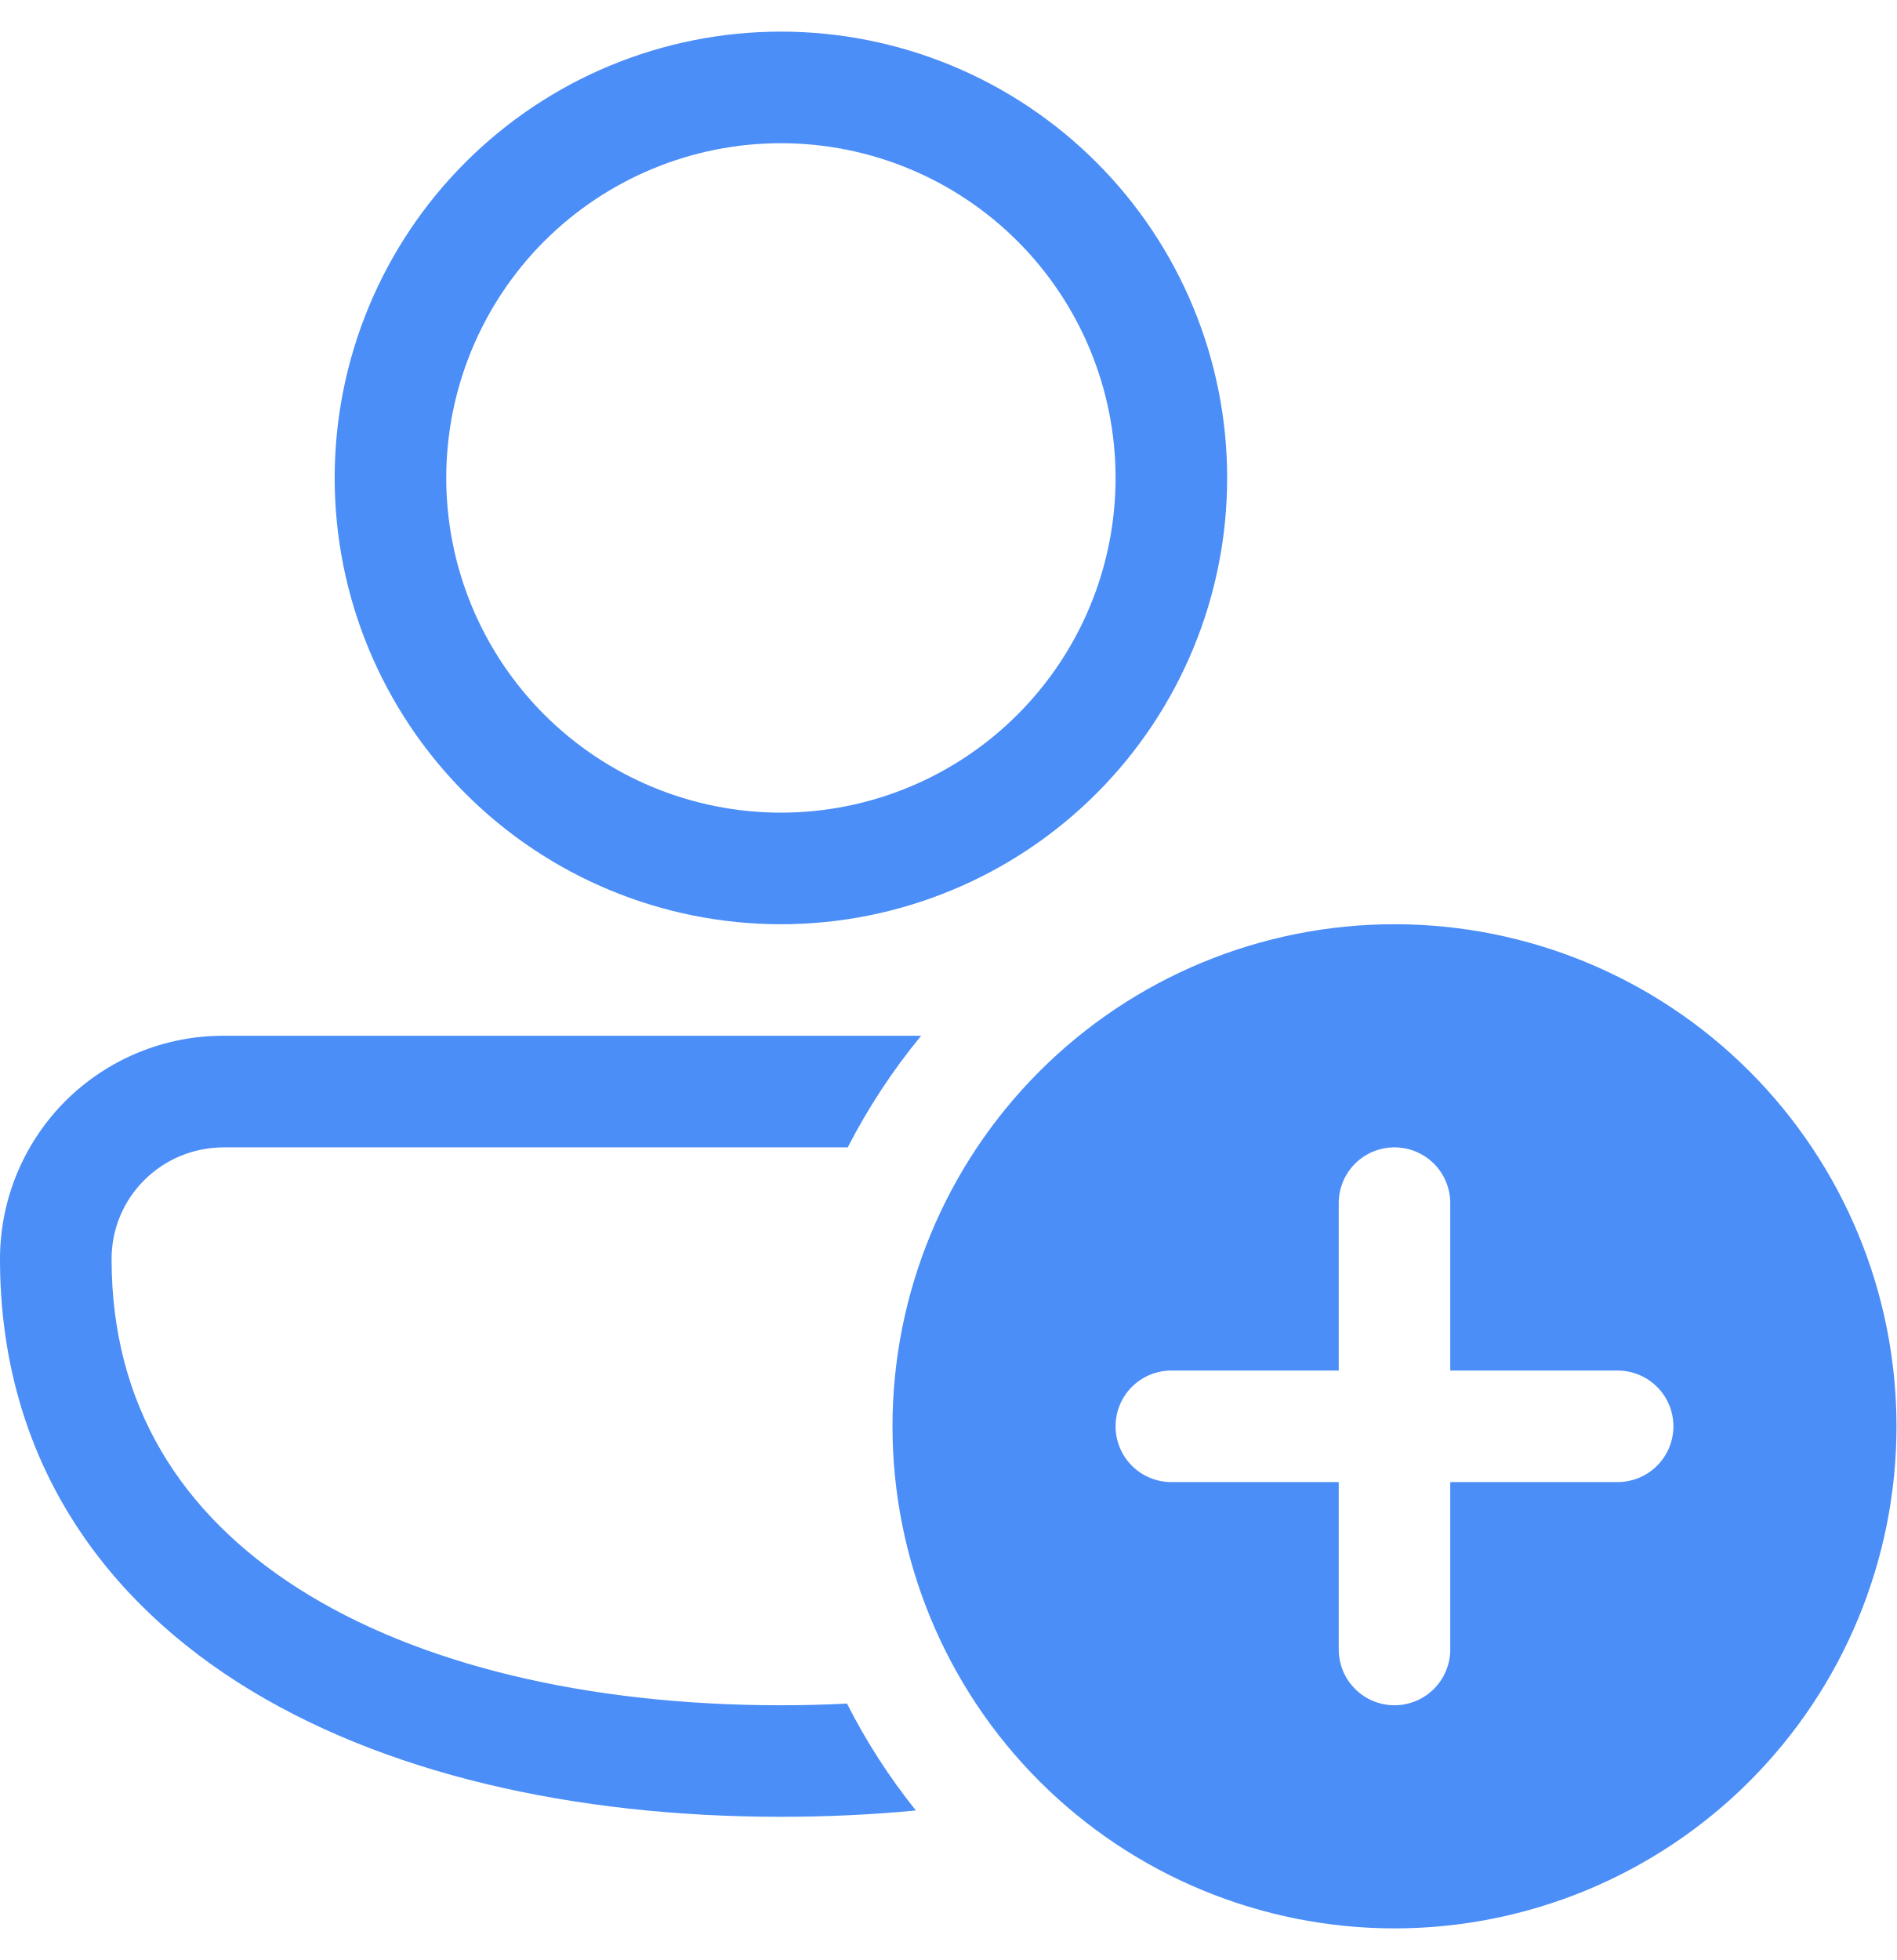
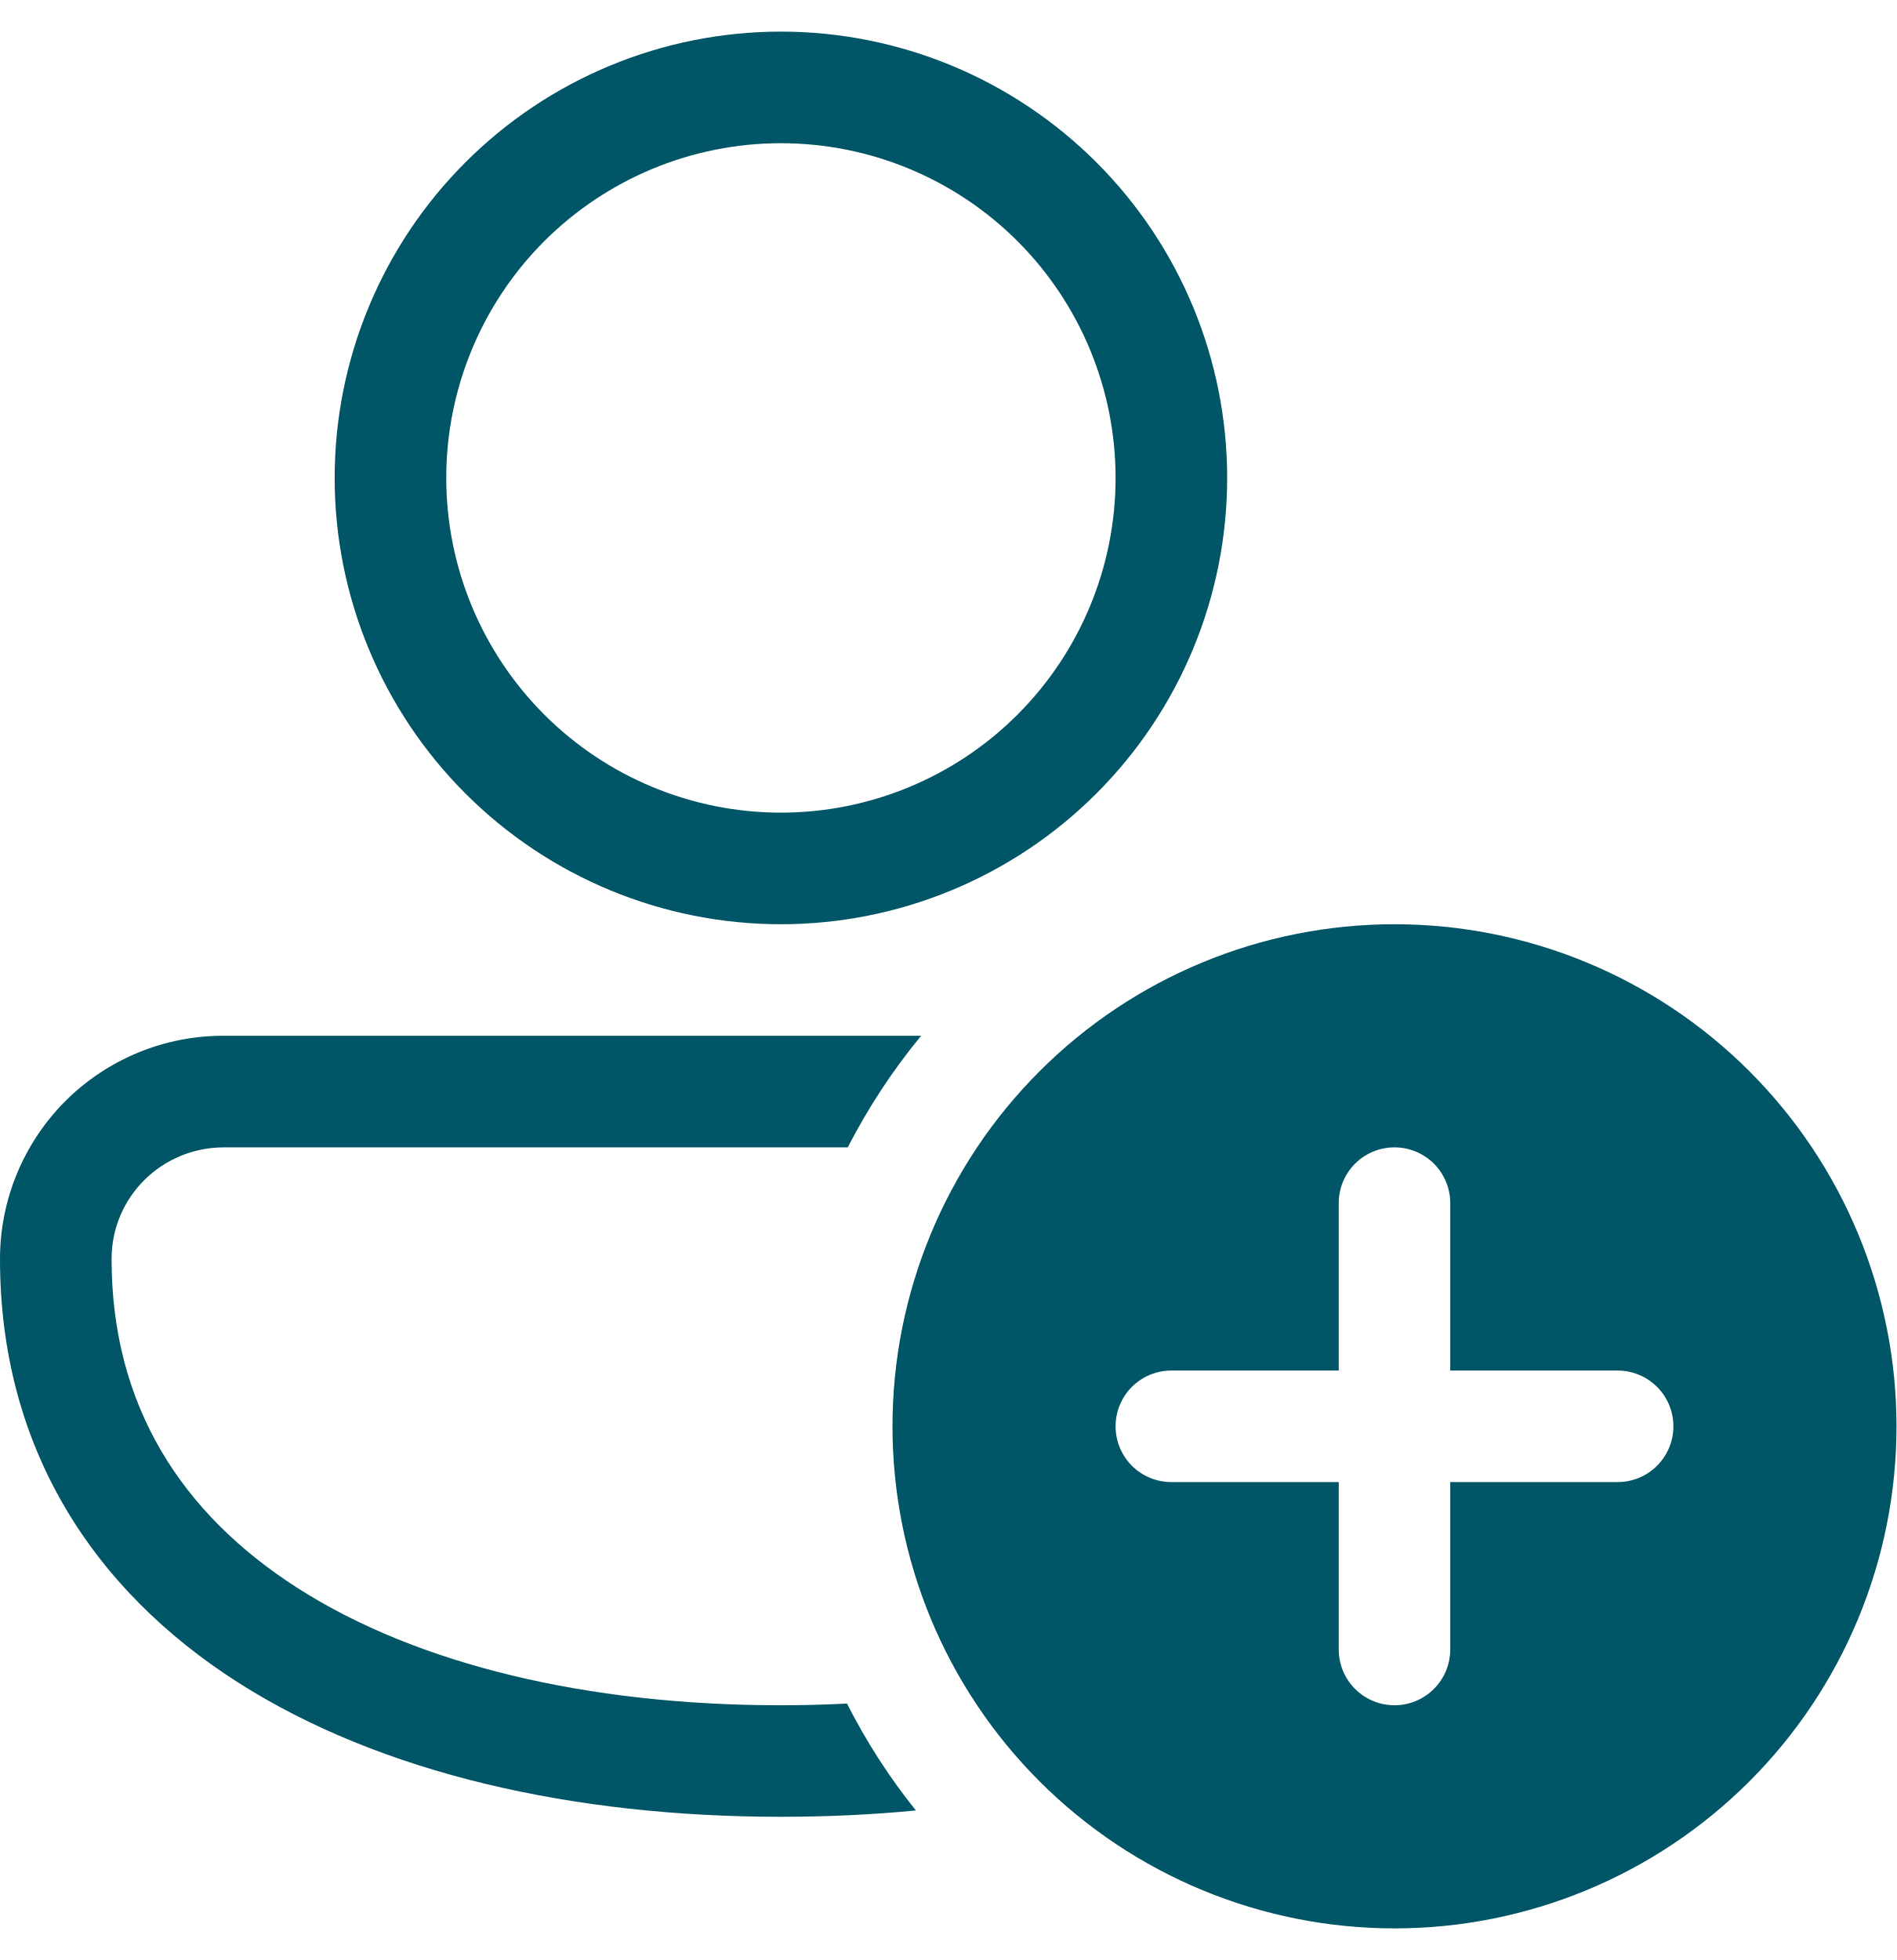
<svg xmlns="http://www.w3.org/2000/svg" width="30" height="31" viewBox="0 0 30 31" fill="none">
-   <path d="M12.353 0.5C10.481 0.5 8.685 1.244 7.362 2.568C6.038 3.891 5.294 5.687 5.294 7.559C5.294 9.431 6.038 11.226 7.362 12.55C8.685 13.874 10.481 14.618 12.353 14.618C14.225 14.618 16.02 13.874 17.344 12.55C18.668 11.226 19.412 9.431 19.412 7.559C19.412 5.687 18.668 3.891 17.344 2.568C16.02 1.244 14.225 0.5 12.353 0.5ZM7.059 7.559C7.059 6.155 7.617 4.808 8.609 3.815C9.602 2.823 10.949 2.265 12.353 2.265C13.757 2.265 15.104 2.823 16.096 3.815C17.089 4.808 17.647 6.155 17.647 7.559C17.647 8.963 17.089 10.309 16.096 11.302C15.104 12.295 13.757 12.853 12.353 12.853C10.949 12.853 9.602 12.295 8.609 11.302C7.617 10.309 7.059 8.963 7.059 7.559ZM3.545 16.382C3.08 16.38 2.62 16.47 2.19 16.646C1.76 16.823 1.369 17.082 1.039 17.41C0.71 17.738 0.449 18.128 0.27 18.558C0.092 18.987 -4.70623e-06 19.447 1.80928e-10 19.912C1.80928e-10 22.896 1.47 25.146 3.768 26.612C6.03 28.054 9.079 28.735 12.353 28.735C13.079 28.735 13.791 28.702 14.488 28.635C14.067 28.11 13.702 27.544 13.398 26.944C13.055 26.962 12.707 26.971 12.353 26.971C9.291 26.971 6.605 26.328 4.717 25.123C2.864 23.941 1.765 22.224 1.765 19.912C1.765 18.936 2.555 18.147 3.545 18.147H13.41C13.736 17.514 14.123 16.926 14.571 16.382H3.545ZM22.059 30.5C24.165 30.5 26.185 29.663 27.674 28.174C29.163 26.685 30 24.665 30 22.559C30 20.453 29.163 18.433 27.674 16.944C26.185 15.454 24.165 14.618 22.059 14.618C19.953 14.618 17.933 15.454 16.444 16.944C14.954 18.433 14.118 20.453 14.118 22.559C14.118 24.665 14.954 26.685 16.444 28.174C17.933 29.663 19.953 30.5 22.059 30.5ZM22.059 18.147C22.293 18.147 22.517 18.24 22.683 18.405C22.848 18.571 22.941 18.795 22.941 19.029V21.677H25.588C25.822 21.677 26.047 21.77 26.212 21.935C26.378 22.1 26.471 22.325 26.471 22.559C26.471 22.793 26.378 23.017 26.212 23.183C26.047 23.348 25.822 23.441 25.588 23.441H22.941V26.088C22.941 26.322 22.848 26.547 22.683 26.712C22.517 26.878 22.293 26.971 22.059 26.971C21.825 26.971 21.6 26.878 21.435 26.712C21.269 26.547 21.177 26.322 21.177 26.088V23.441H18.529C18.295 23.441 18.071 23.348 17.905 23.183C17.74 23.017 17.647 22.793 17.647 22.559C17.647 22.325 17.74 22.1 17.905 21.935C18.071 21.77 18.295 21.677 18.529 21.677H21.177V19.029C21.177 18.795 21.269 18.571 21.435 18.405C21.6 18.24 21.825 18.147 22.059 18.147Z" fill="#4B8EF7" />
+   <path d="M12.353 0.5C10.481 0.5 8.685 1.244 7.362 2.568C6.038 3.891 5.294 5.687 5.294 7.559C5.294 9.431 6.038 11.226 7.362 12.55C8.685 13.874 10.481 14.618 12.353 14.618C14.225 14.618 16.02 13.874 17.344 12.55C18.668 11.226 19.412 9.431 19.412 7.559C19.412 5.687 18.668 3.891 17.344 2.568C16.02 1.244 14.225 0.5 12.353 0.5ZM7.059 7.559C7.059 6.155 7.617 4.808 8.609 3.815C9.602 2.823 10.949 2.265 12.353 2.265C13.757 2.265 15.104 2.823 16.096 3.815C17.089 4.808 17.647 6.155 17.647 7.559C17.647 8.963 17.089 10.309 16.096 11.302C15.104 12.295 13.757 12.853 12.353 12.853C10.949 12.853 9.602 12.295 8.609 11.302C7.617 10.309 7.059 8.963 7.059 7.559ZM3.545 16.382C3.08 16.38 2.62 16.47 2.19 16.646C1.76 16.823 1.369 17.082 1.039 17.41C0.71 17.738 0.449 18.128 0.27 18.558C0.092 18.987 -4.70623e-06 19.447 1.80928e-10 19.912C1.80928e-10 22.896 1.47 25.146 3.768 26.612C6.03 28.054 9.079 28.735 12.353 28.735C13.079 28.735 13.791 28.702 14.488 28.635C14.067 28.11 13.702 27.544 13.398 26.944C13.055 26.962 12.707 26.971 12.353 26.971C9.291 26.971 6.605 26.328 4.717 25.123C2.864 23.941 1.765 22.224 1.765 19.912C1.765 18.936 2.555 18.147 3.545 18.147H13.41C13.736 17.514 14.123 16.926 14.571 16.382H3.545ZM22.059 30.5C24.165 30.5 26.185 29.663 27.674 28.174C29.163 26.685 30 24.665 30 22.559C30 20.453 29.163 18.433 27.674 16.944C26.185 15.454 24.165 14.618 22.059 14.618C19.953 14.618 17.933 15.454 16.444 16.944C14.954 18.433 14.118 20.453 14.118 22.559C14.118 24.665 14.954 26.685 16.444 28.174C17.933 29.663 19.953 30.5 22.059 30.5ZM22.059 18.147C22.293 18.147 22.517 18.24 22.683 18.405C22.848 18.571 22.941 18.795 22.941 19.029V21.677H25.588C25.822 21.677 26.047 21.77 26.212 21.935C26.378 22.1 26.471 22.325 26.471 22.559C26.471 22.793 26.378 23.017 26.212 23.183C26.047 23.348 25.822 23.441 25.588 23.441H22.941V26.088C22.941 26.322 22.848 26.547 22.683 26.712C22.517 26.878 22.293 26.971 22.059 26.971C21.825 26.971 21.6 26.878 21.435 26.712C21.269 26.547 21.177 26.322 21.177 26.088V23.441H18.529C18.295 23.441 18.071 23.348 17.905 23.183C17.74 23.017 17.647 22.793 17.647 22.559C17.647 22.325 17.74 22.1 17.905 21.935C18.071 21.77 18.295 21.677 18.529 21.677H21.177V19.029C21.177 18.795 21.269 18.571 21.435 18.405C21.6 18.24 21.825 18.147 22.059 18.147Z" fill="#005566" />
</svg>
